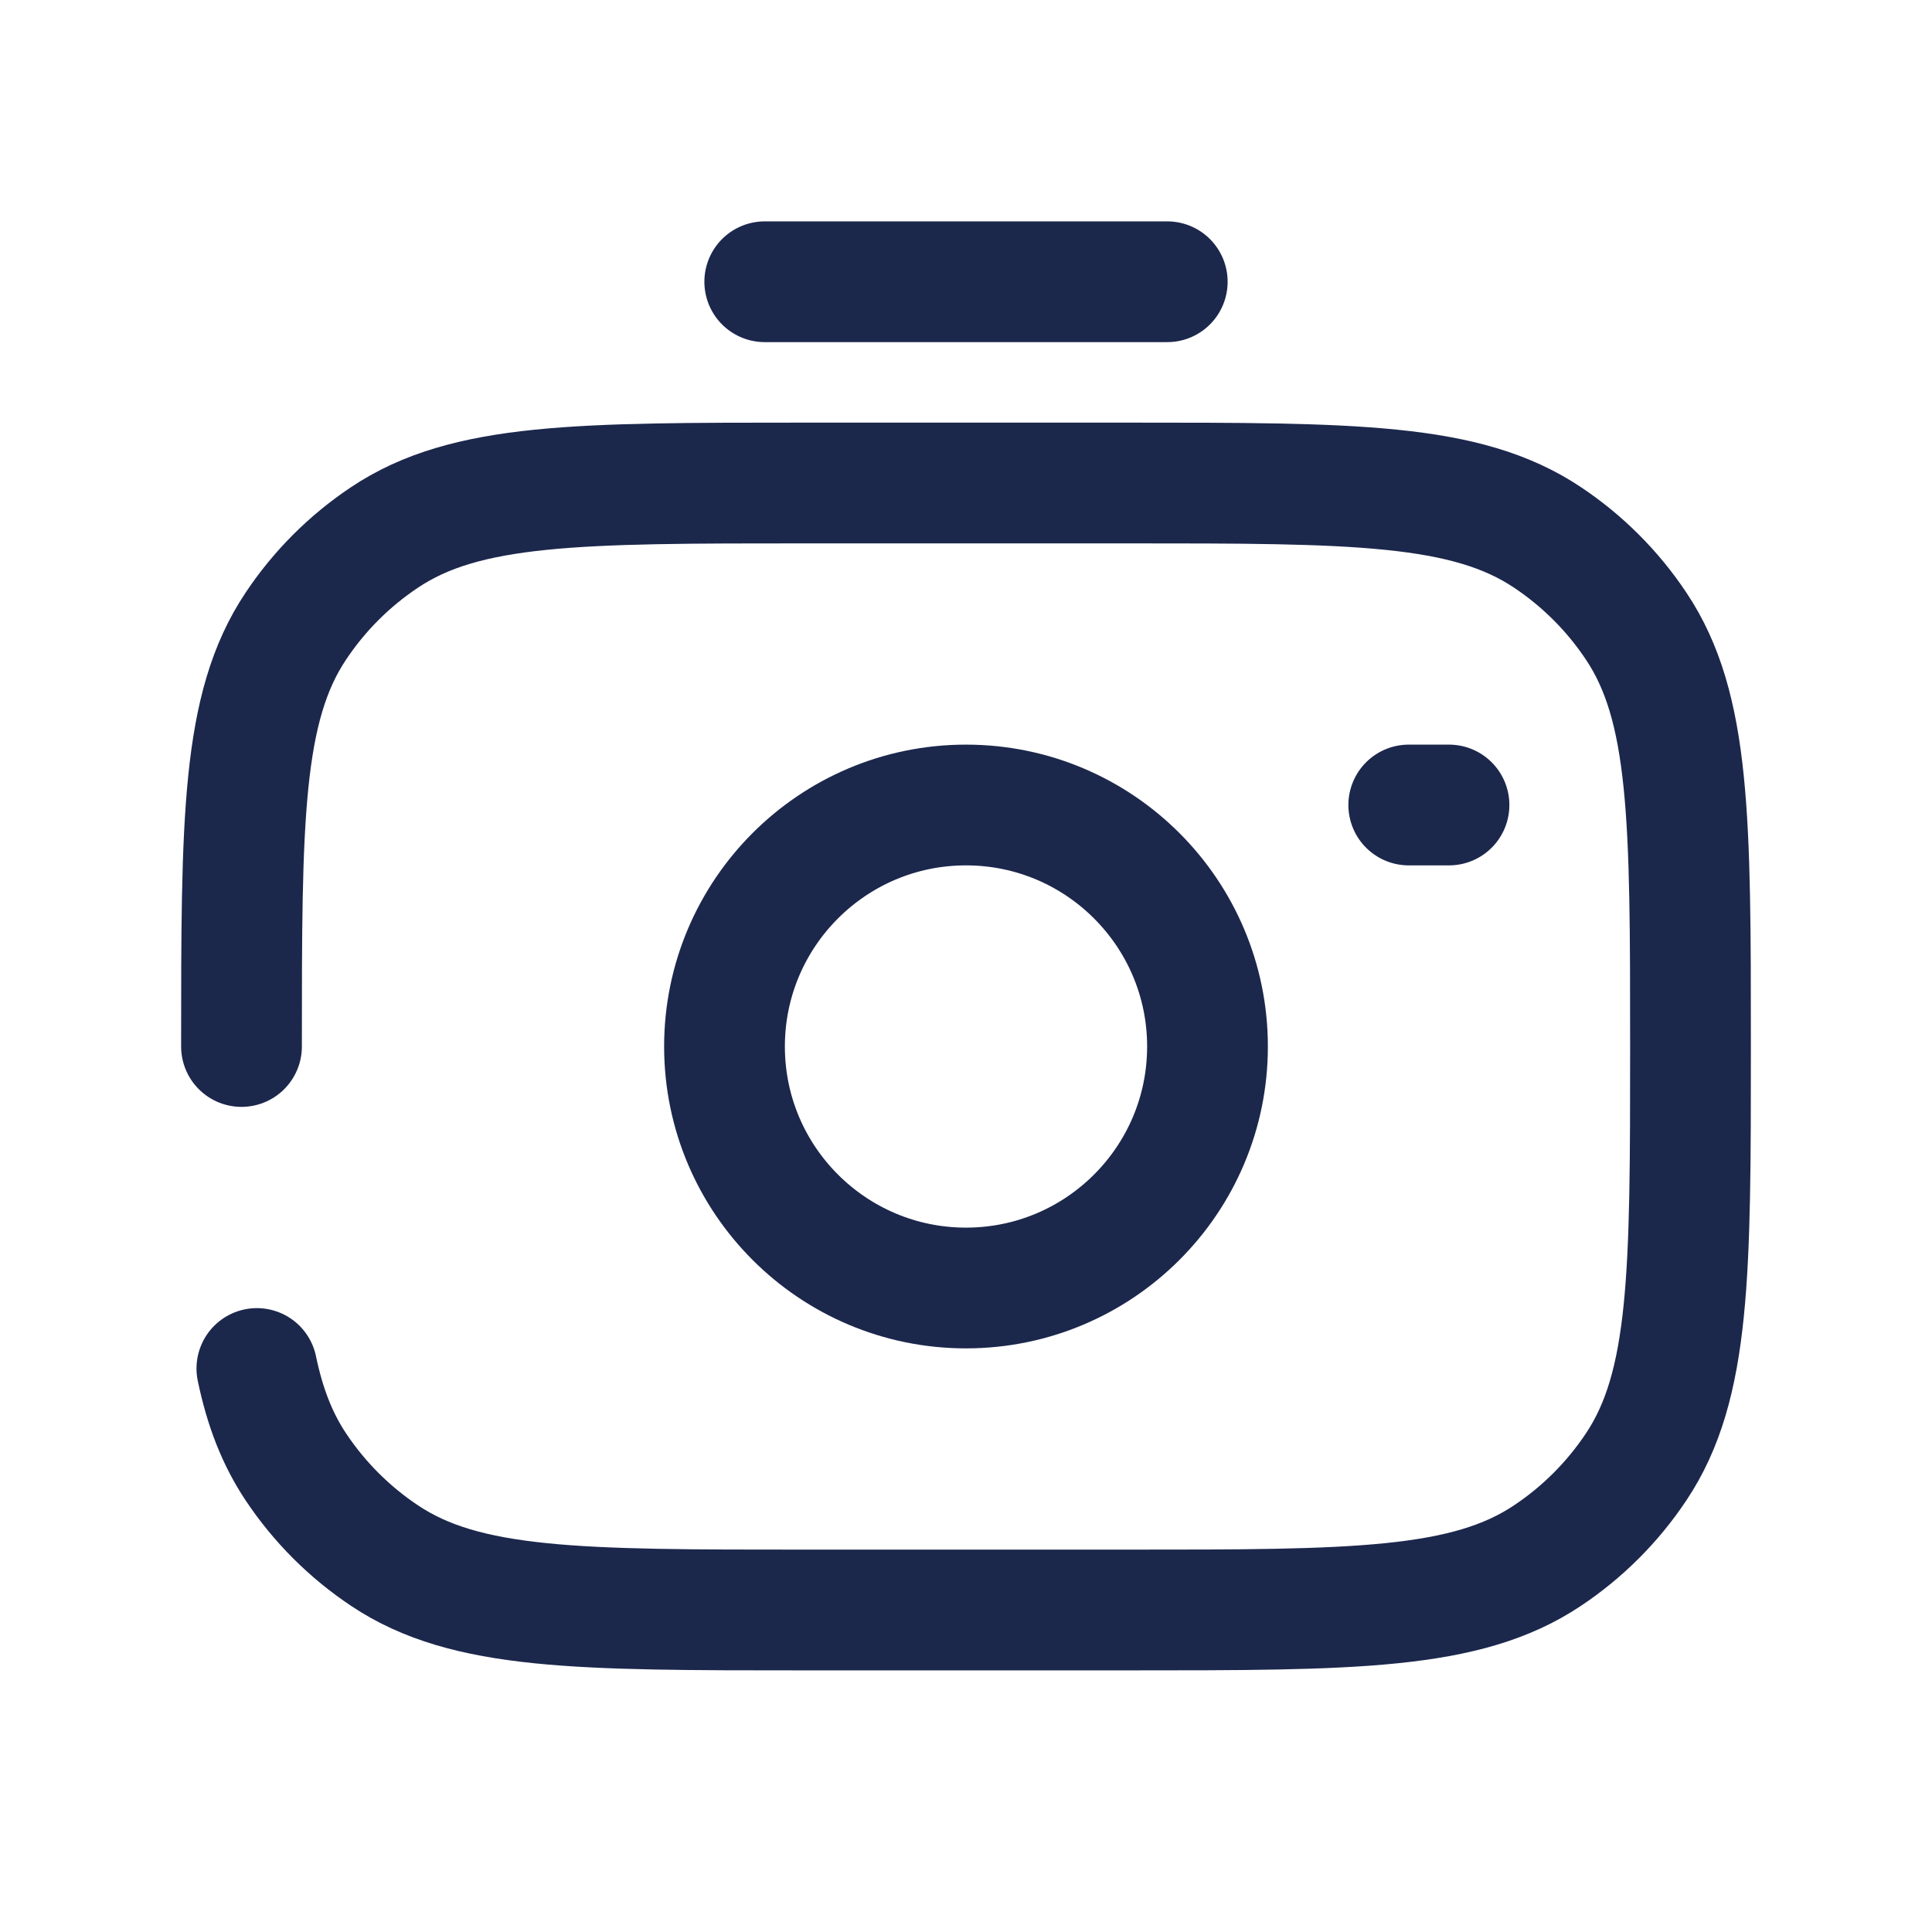
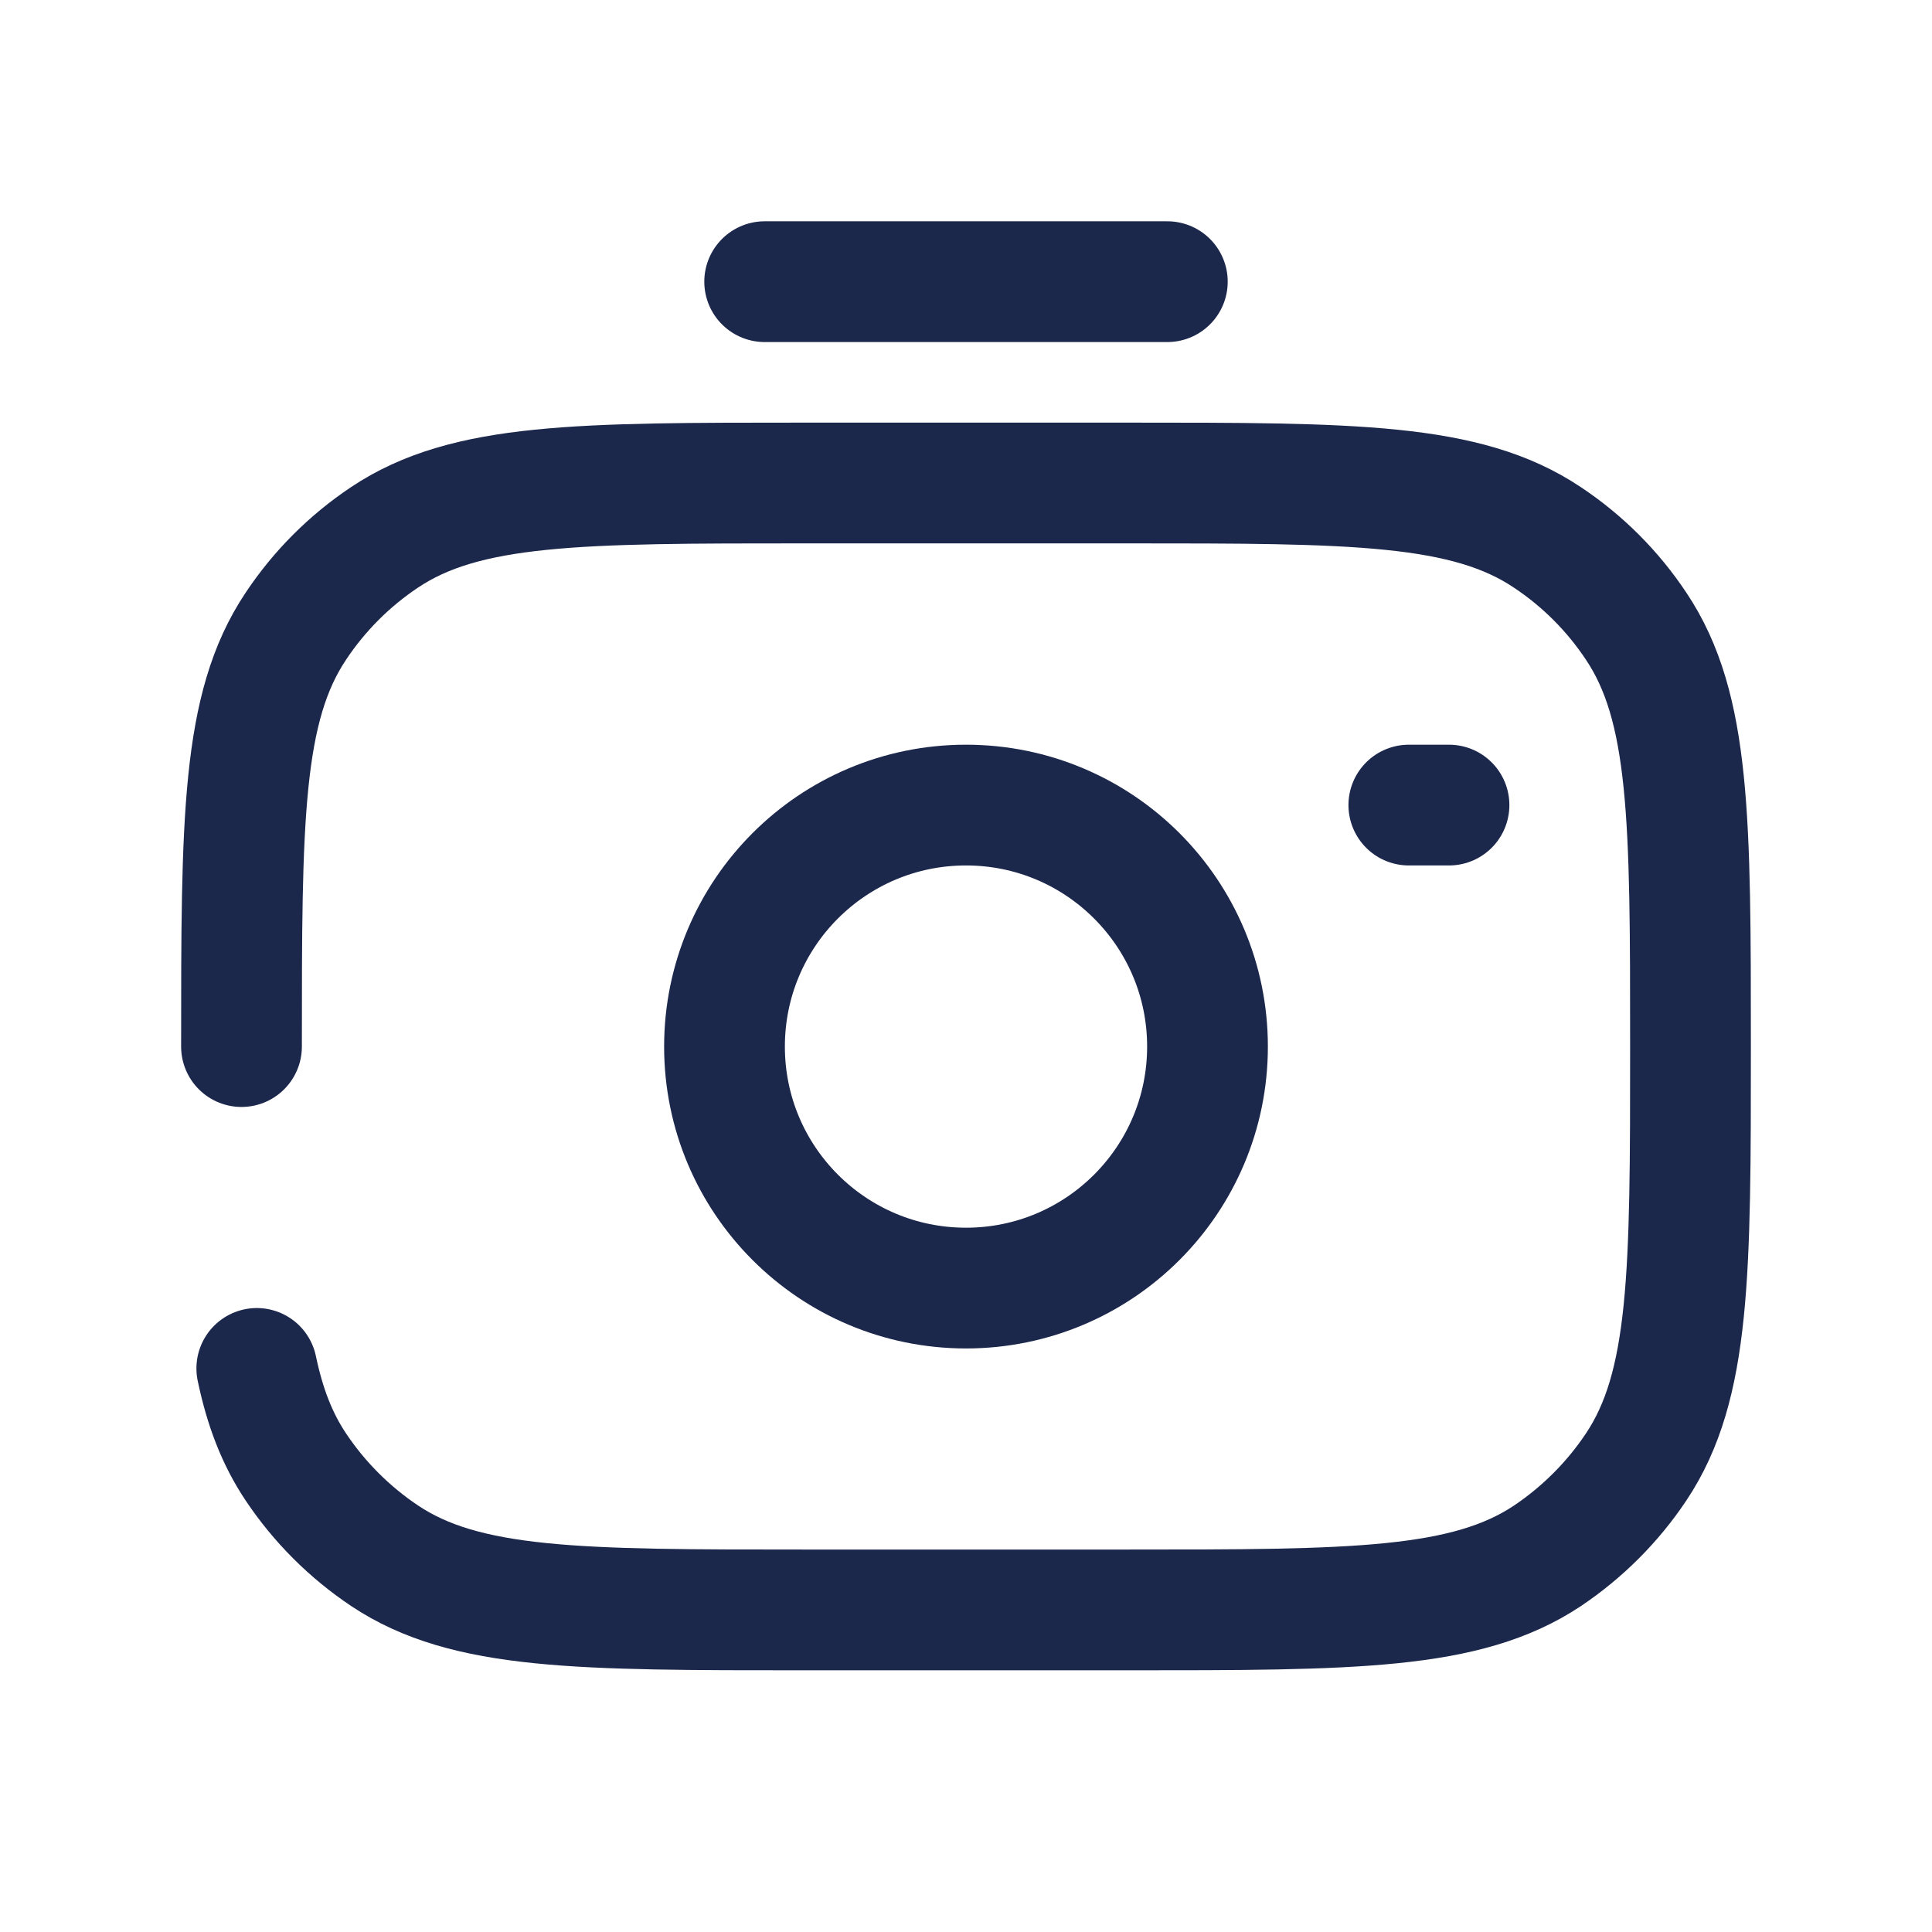
- <svg xmlns="http://www.w3.org/2000/svg" width="30px" height="30px" viewBox="0 0 30 30" version="1.1">
+ <svg xmlns="http://www.w3.org/2000/svg" width="40px" height="40px" viewBox="0 0 40 40" version="1.1">
  <g id="surface1">
-     <path style="fill:none;stroke-width:1.5;stroke-linecap:butt;stroke-linejoin:miter;stroke:rgb(10.98%,15.294%,29.804%);stroke-opacity:1;stroke-miterlimit:4;" d="M 15 13 C 15 14.656 13.656 16 12 16 C 10.344 16 9 14.656 9 13 C 9 11.344 10.344 10 12 10 C 13.656 10 15 11.344 15 13 Z M 15 13 " transform="matrix(1.25,0,0,1.25,0,0)" />
-     <path style="fill:none;stroke-width:1.5;stroke-linecap:round;stroke-linejoin:miter;stroke:rgb(10.98%,15.294%,29.804%);stroke-opacity:1;stroke-miterlimit:4;" d="M 3 13 C 3 10.191 3 8.787 3.675 7.778 C 3.966 7.341 4.341 6.966 4.778 6.675 C 5.787 6 7.191 6 10 6 L 14 6 C 16.809 6 18.212 6 19.222 6.675 C 19.659 6.966 20.034 7.341 20.325 7.778 C 21 8.787 21 10.191 21 13 C 21 15.809 21 17.212 20.325 18.222 C 20.034 18.659 19.659 19.034 19.222 19.325 C 18.212 20 16.809 20 14 20 L 10 20 C 7.191 20 5.787 20 4.778 19.325 C 4.341 19.034 3.966 18.659 3.675 18.222 C 3.444 17.875 3.291 17.481 3.191 17 " transform="matrix(1.25,0,0,1.25,0,0)" />
-     <path style="fill:none;stroke-width:1.5;stroke-linecap:round;stroke-linejoin:miter;stroke:rgb(10.98%,15.294%,29.804%);stroke-opacity:1;stroke-miterlimit:4;" d="M 18 10 L 17.5 10 " transform="matrix(1.25,0,0,1.25,0,0)" />
-     <path style="fill:none;stroke-width:1.5;stroke-linecap:round;stroke-linejoin:miter;stroke:rgb(10.98%,15.294%,29.804%);stroke-opacity:1;stroke-miterlimit:4;" d="M 14.5 3.5 L 9.5 3.5 " transform="matrix(1.25,0,0,1.25,0,0)" />
+     <path style="fill:none;stroke-width:1.5;stroke-linecap:butt;stroke-linejoin:miter;stroke:rgb(10.98%,15.294%,29.804%);stroke-opacity:1;stroke-miterlimit:4;" d="M 15 13.001 C 15 14.658 13.657 16.001 12 16.001 C 10.343 16.001 9 14.658 9 13.001 C 9 11.344 10.343 10.001 12 10.001 C 13.657 10.001 15 11.344 15 13.001 Z M 15 13.001 " transform="matrix(1.666667,0,0,1.666667,0,0)" />
+     <path style="fill:none;stroke-width:1.5;stroke-linecap:round;stroke-linejoin:miter;stroke:rgb(10.98%,15.294%,29.804%);stroke-opacity:1;stroke-miterlimit:4;" d="M 3 13.001 C 3 10.191 3 8.787 3.675 7.779 C 3.966 7.341 4.341 6.966 4.777 6.675 C 5.787 6 7.191 6 10.001 6 L 13.999 6 C 16.809 6 18.213 6 19.221 6.675 C 19.659 6.966 20.034 7.341 20.325 7.779 C 21 8.787 21 10.191 21 13.001 C 21 15.809 21 17.212 20.325 18.223 C 20.034 18.659 19.659 19.034 19.223 19.327 C 18.213 19.999 16.809 19.999 13.999 19.999 L 10.001 19.999 C 7.191 19.999 5.787 19.999 4.779 19.327 C 4.341 19.034 3.966 18.659 3.675 18.223 C 3.443 17.876 3.291 17.482 3.19 16.999 " transform="matrix(1.666667,0,0,1.666667,0,0)" />
+     <path style="fill:none;stroke-width:1.5;stroke-linecap:round;stroke-linejoin:miter;stroke:rgb(10.98%,15.294%,29.804%);stroke-opacity:1;stroke-miterlimit:4;" d="M 18 10.001 L 17.501 10.001 " transform="matrix(1.666667,0,0,1.666667,0,0)" />
+     <path style="fill:none;stroke-width:1.5;stroke-linecap:round;stroke-linejoin:miter;stroke:rgb(10.98%,15.294%,29.804%);stroke-opacity:1;stroke-miterlimit:4;" d="M 14.501 3.499 L 9.499 3.499 " transform="matrix(1.666667,0,0,1.666667,0,0)" />
  </g>
</svg>
